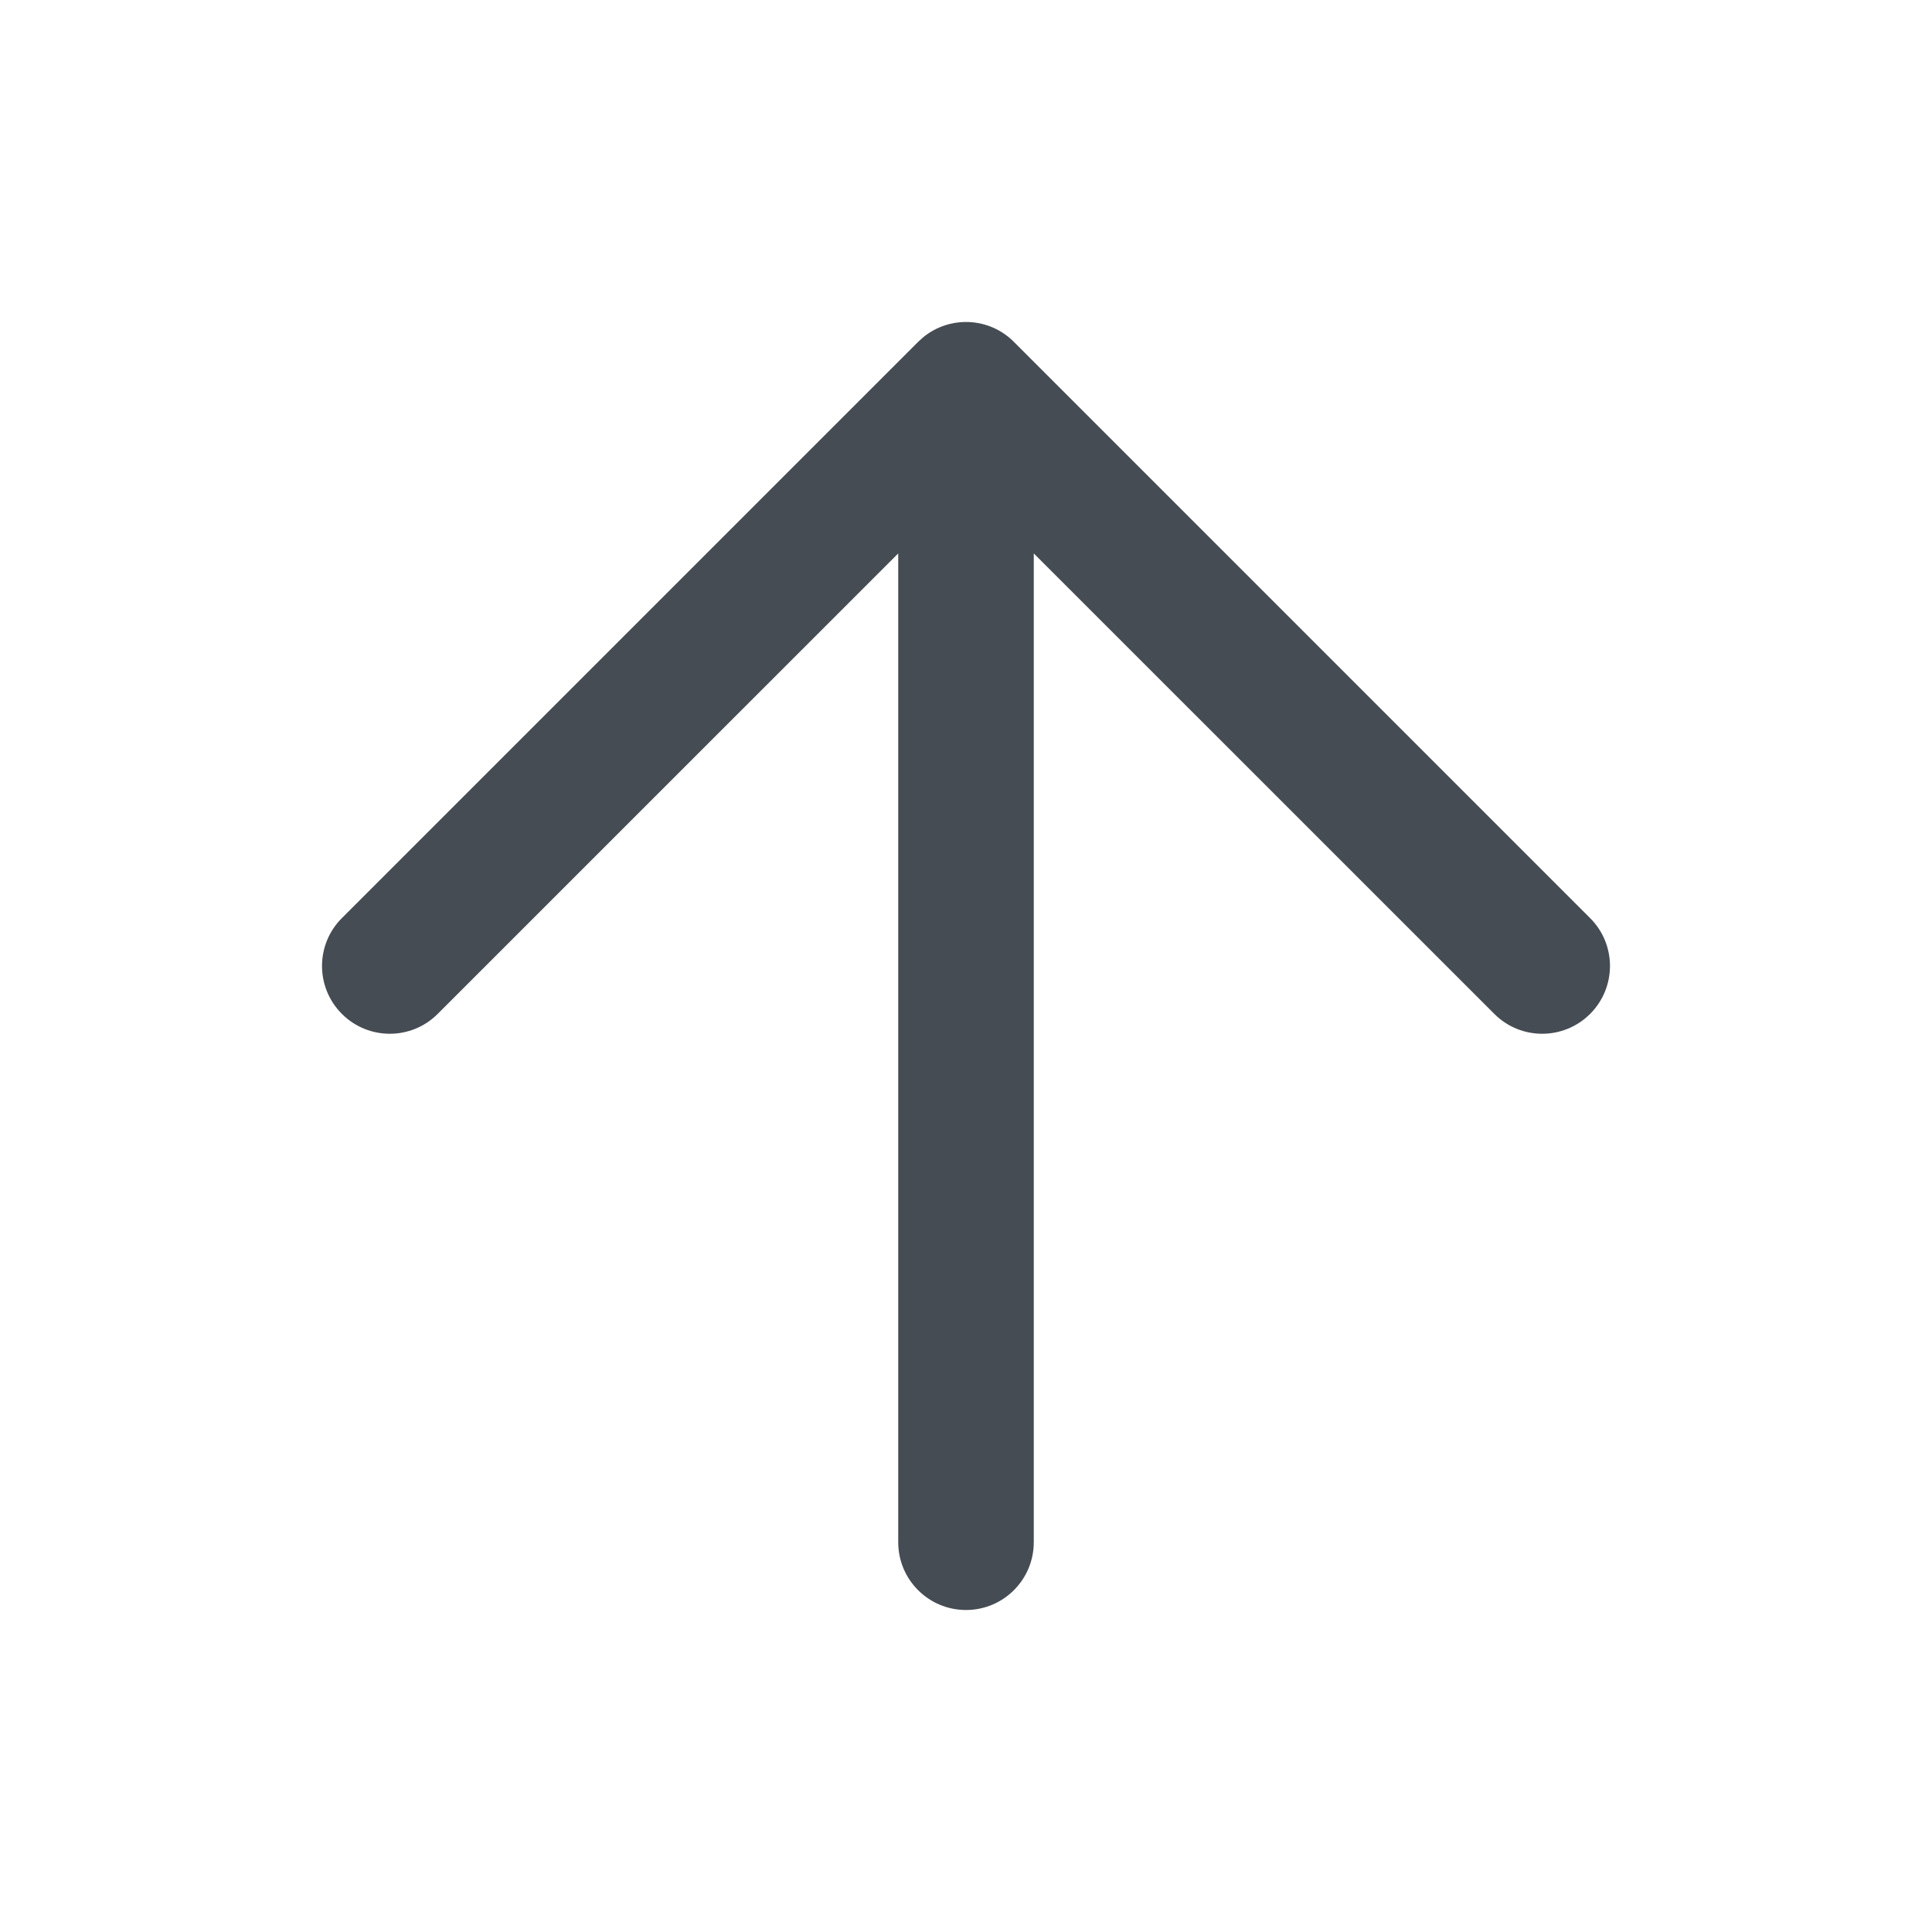
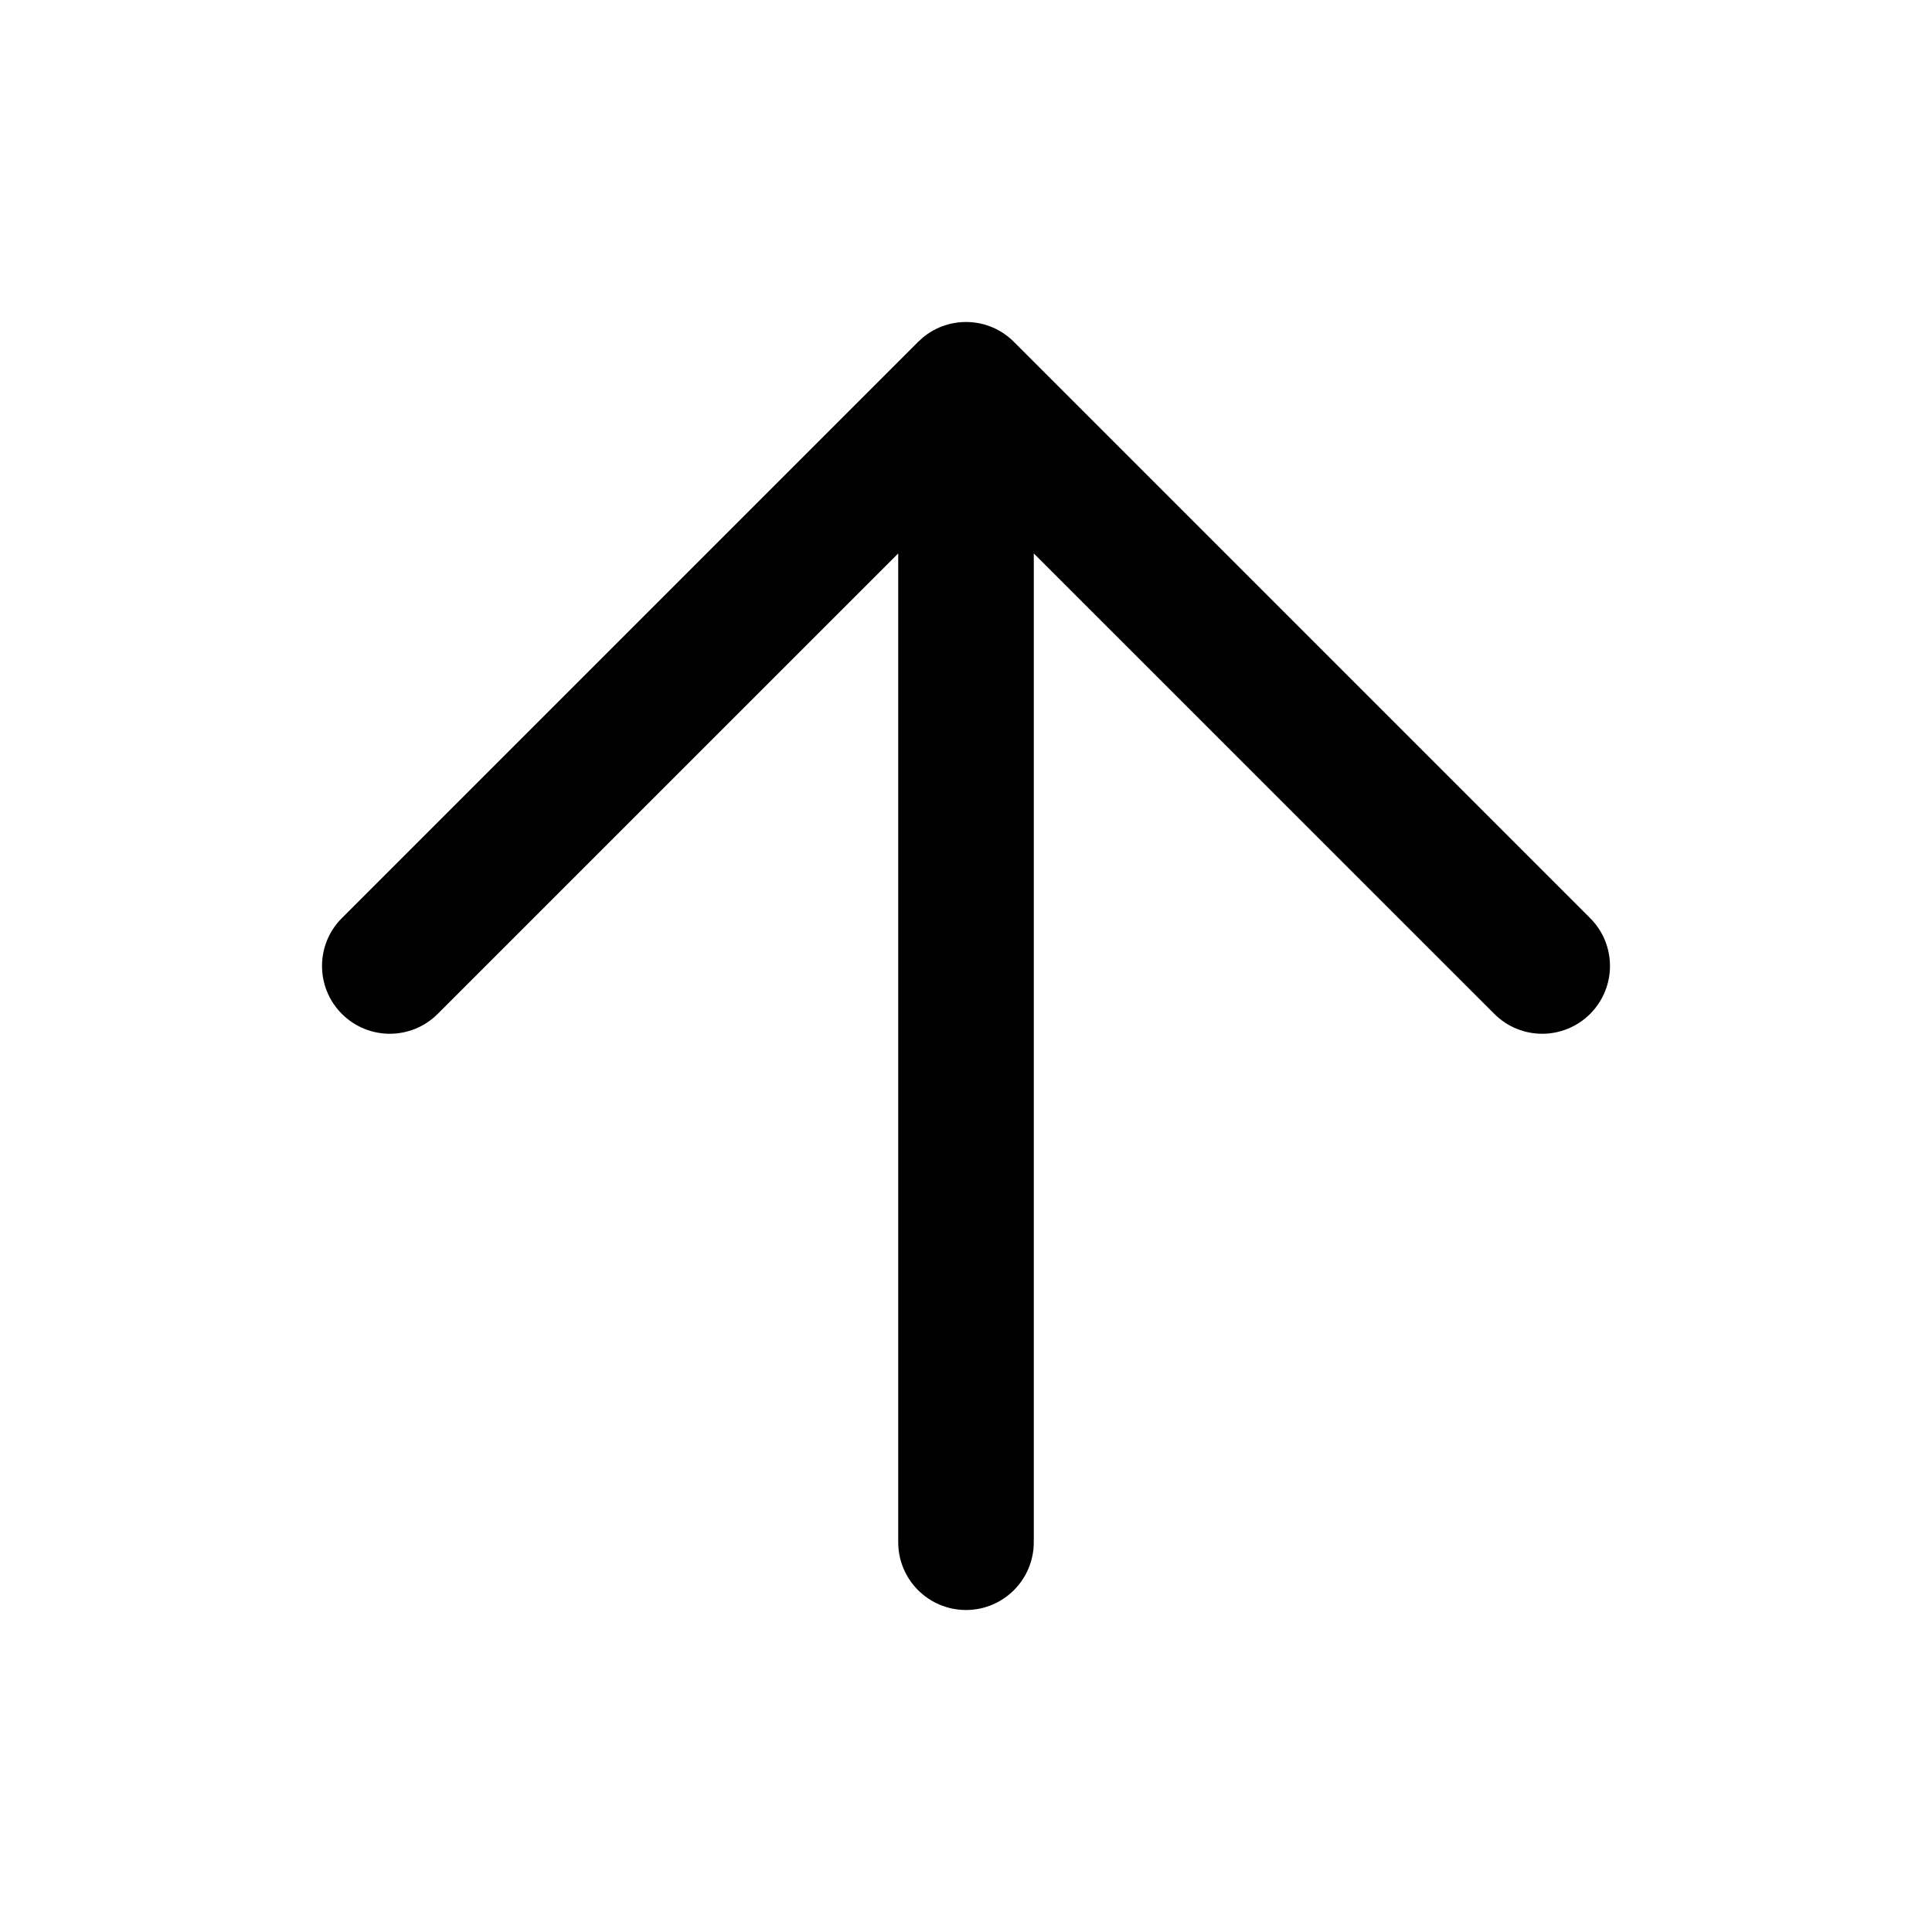
- <svg xmlns="http://www.w3.org/2000/svg" width="24" height="24" viewBox="0 0 24 24" fill="none">
-   <path d="M11.158 19.158V6.875L5.437 12.595C5.109 12.924 4.576 12.924 4.247 12.595C3.918 12.266 3.918 11.733 4.247 11.405L11.405 4.247L11.469 4.189C11.8 3.919 12.287 3.938 12.595 4.247L19.753 11.405C20.082 11.733 20.082 12.266 19.753 12.595C19.424 12.924 18.891 12.924 18.563 12.595L12.842 6.875V19.158C12.842 19.623 12.465 20 12 20C11.535 20 11.158 19.623 11.158 19.158Z" fill="#464C53" />
+ <svg xmlns="http://www.w3.org/2000/svg" viewBox="0 0 24 24" fill="none">
+   <path d="M11.158 19.158V6.875L5.437 12.595C5.109 12.924 4.576 12.924 4.247 12.595C3.918 12.266 3.918 11.733 4.247 11.405L11.405 4.247L11.469 4.189C11.8 3.919 12.287 3.938 12.595 4.247L19.753 11.405C20.082 11.733 20.082 12.266 19.753 12.595C19.424 12.924 18.891 12.924 18.563 12.595L12.842 6.875V19.158C12.842 19.623 12.465 20 12 20C11.535 20 11.158 19.623 11.158 19.158Z" fill="currentColor" />
</svg>
